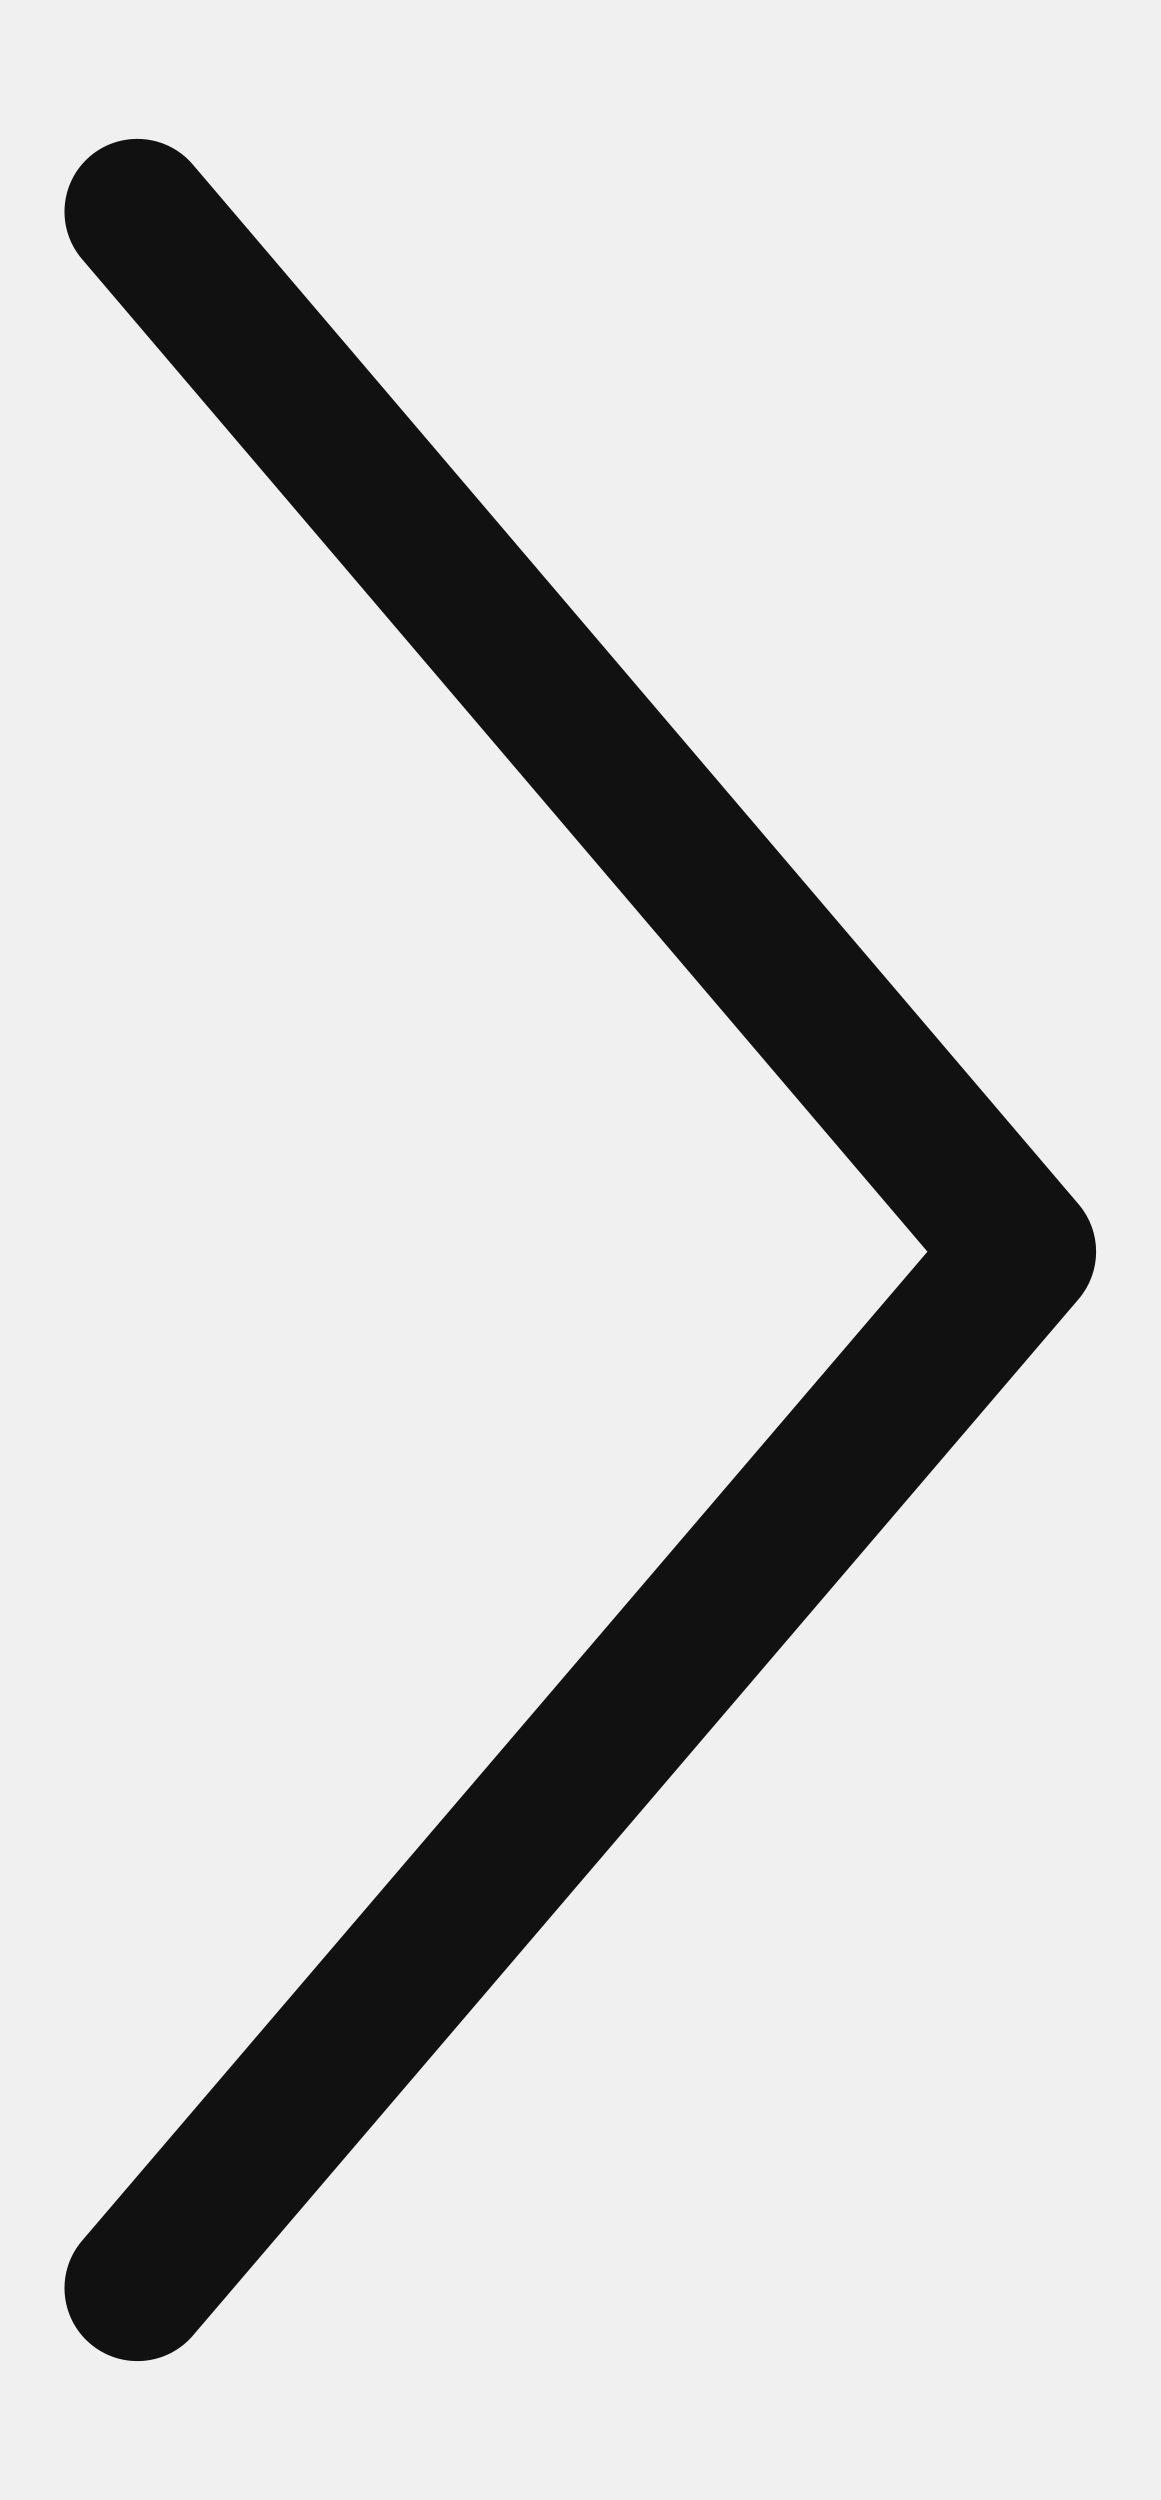
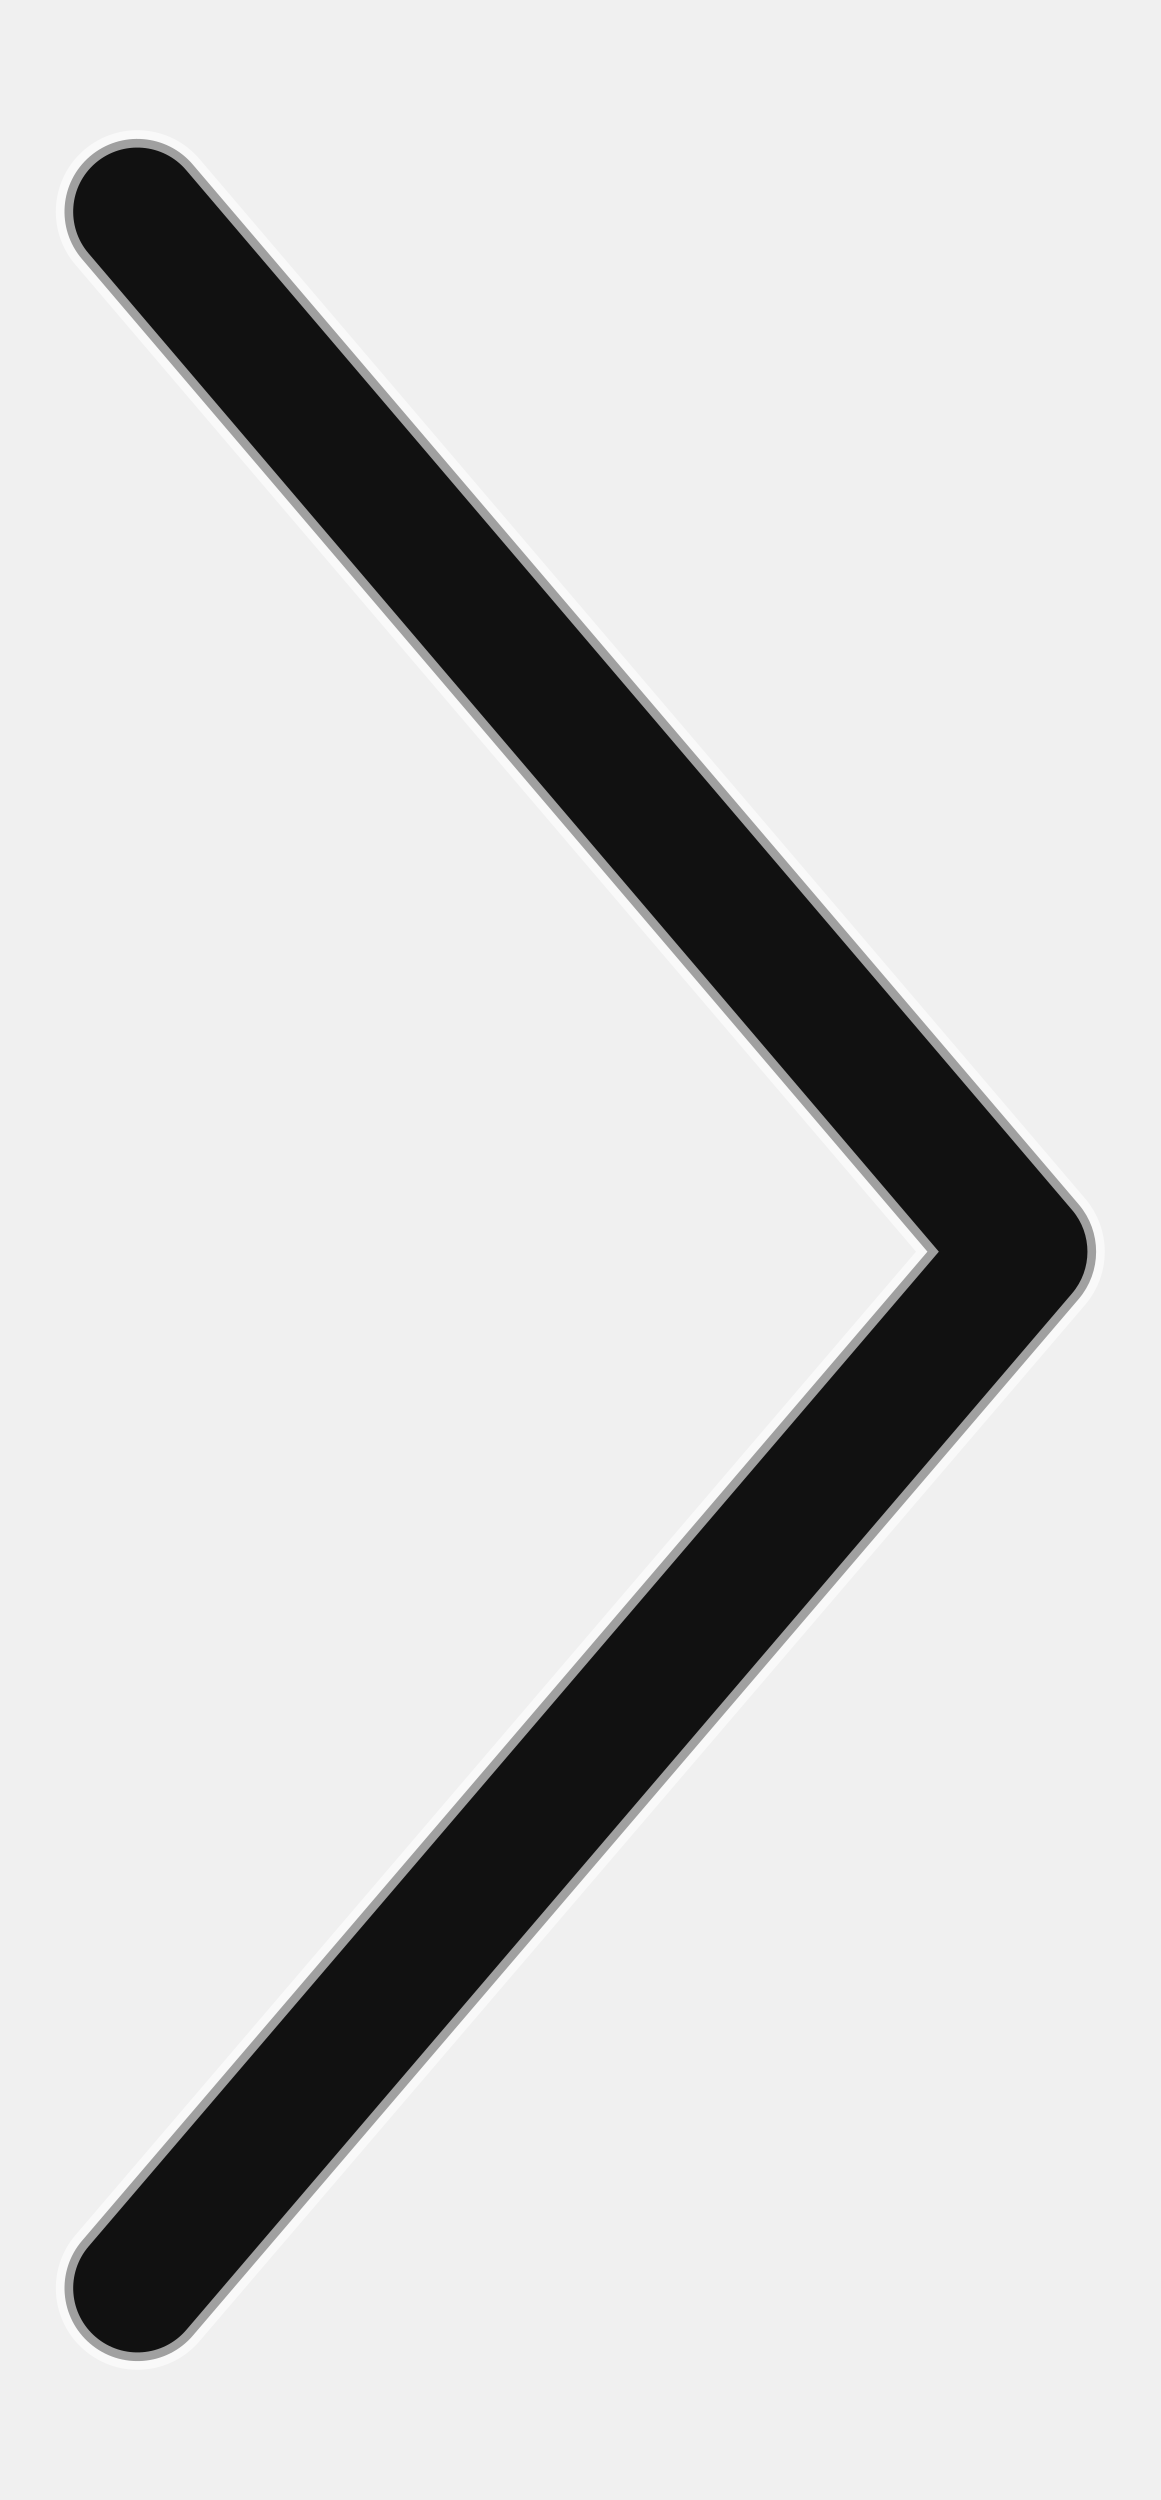
<svg xmlns="http://www.w3.org/2000/svg" version="1.1" width="16.712" height="36">
-   <path style="fill:#111111" d="m 0.932,33.031 a 1.05,1.05 0 0 0 0.365,0.717 1.05,1.05 0 0 0 1.48,-0.115 L 15.532,18.707 a 1.05,1.05 0 0 0 0.002,-1.363 L 2.777,2.37 A 1.05,1.05 0 0 0 1.297,2.25 1.05,1.05 0 0 0 1.18,3.73 L 13.355,18.024 1.18,32.268 a 1.05,1.05 0 0 0 -0.248,0.763 z" />
+   <path style="fill:#111111;stroke:#ffffff;stroke-opacity:0.6;stroke-width:0.25;" d="m 0.932,33.031 a 1.05,1.05 0 0 0 0.365,0.717 1.05,1.05 0 0 0 1.48,-0.115 L 15.532,18.707 a 1.05,1.05 0 0 0 0.002,-1.363 L 2.777,2.37 A 1.05,1.05 0 0 0 1.297,2.25 1.05,1.05 0 0 0 1.18,3.73 L 13.355,18.024 1.18,32.268 a 1.05,1.05 0 0 0 -0.248,0.763 z" />
</svg>
